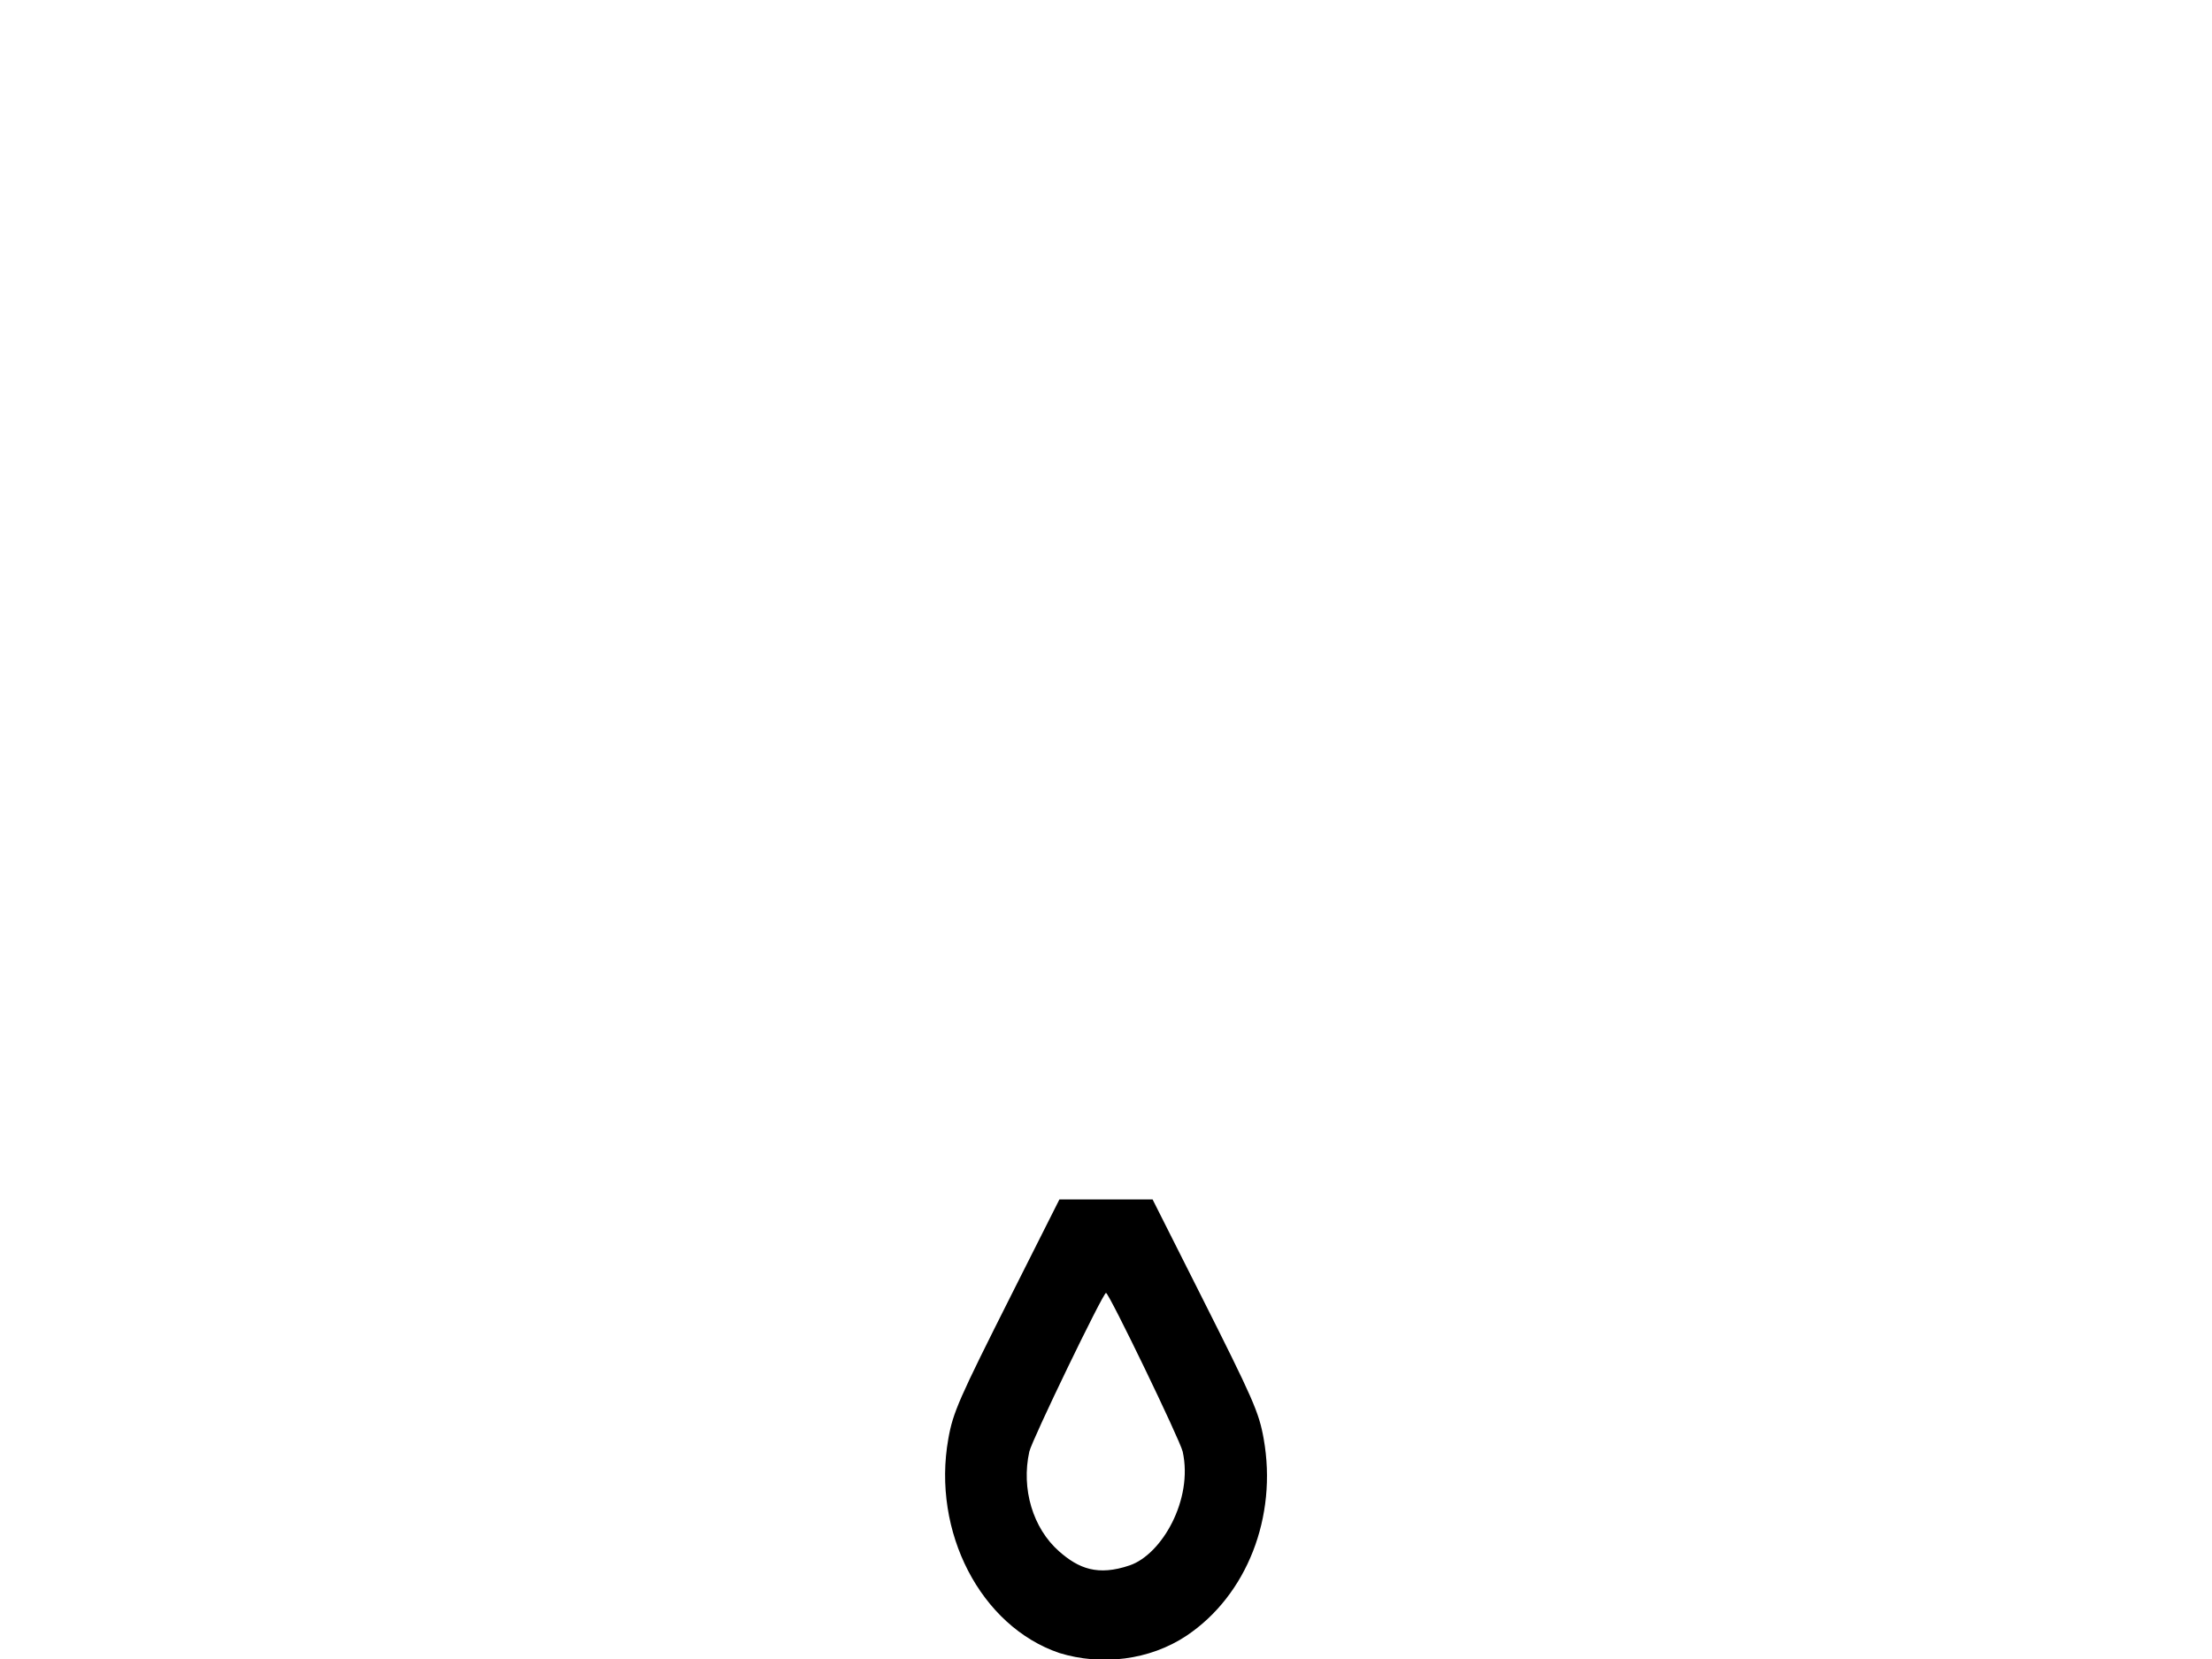
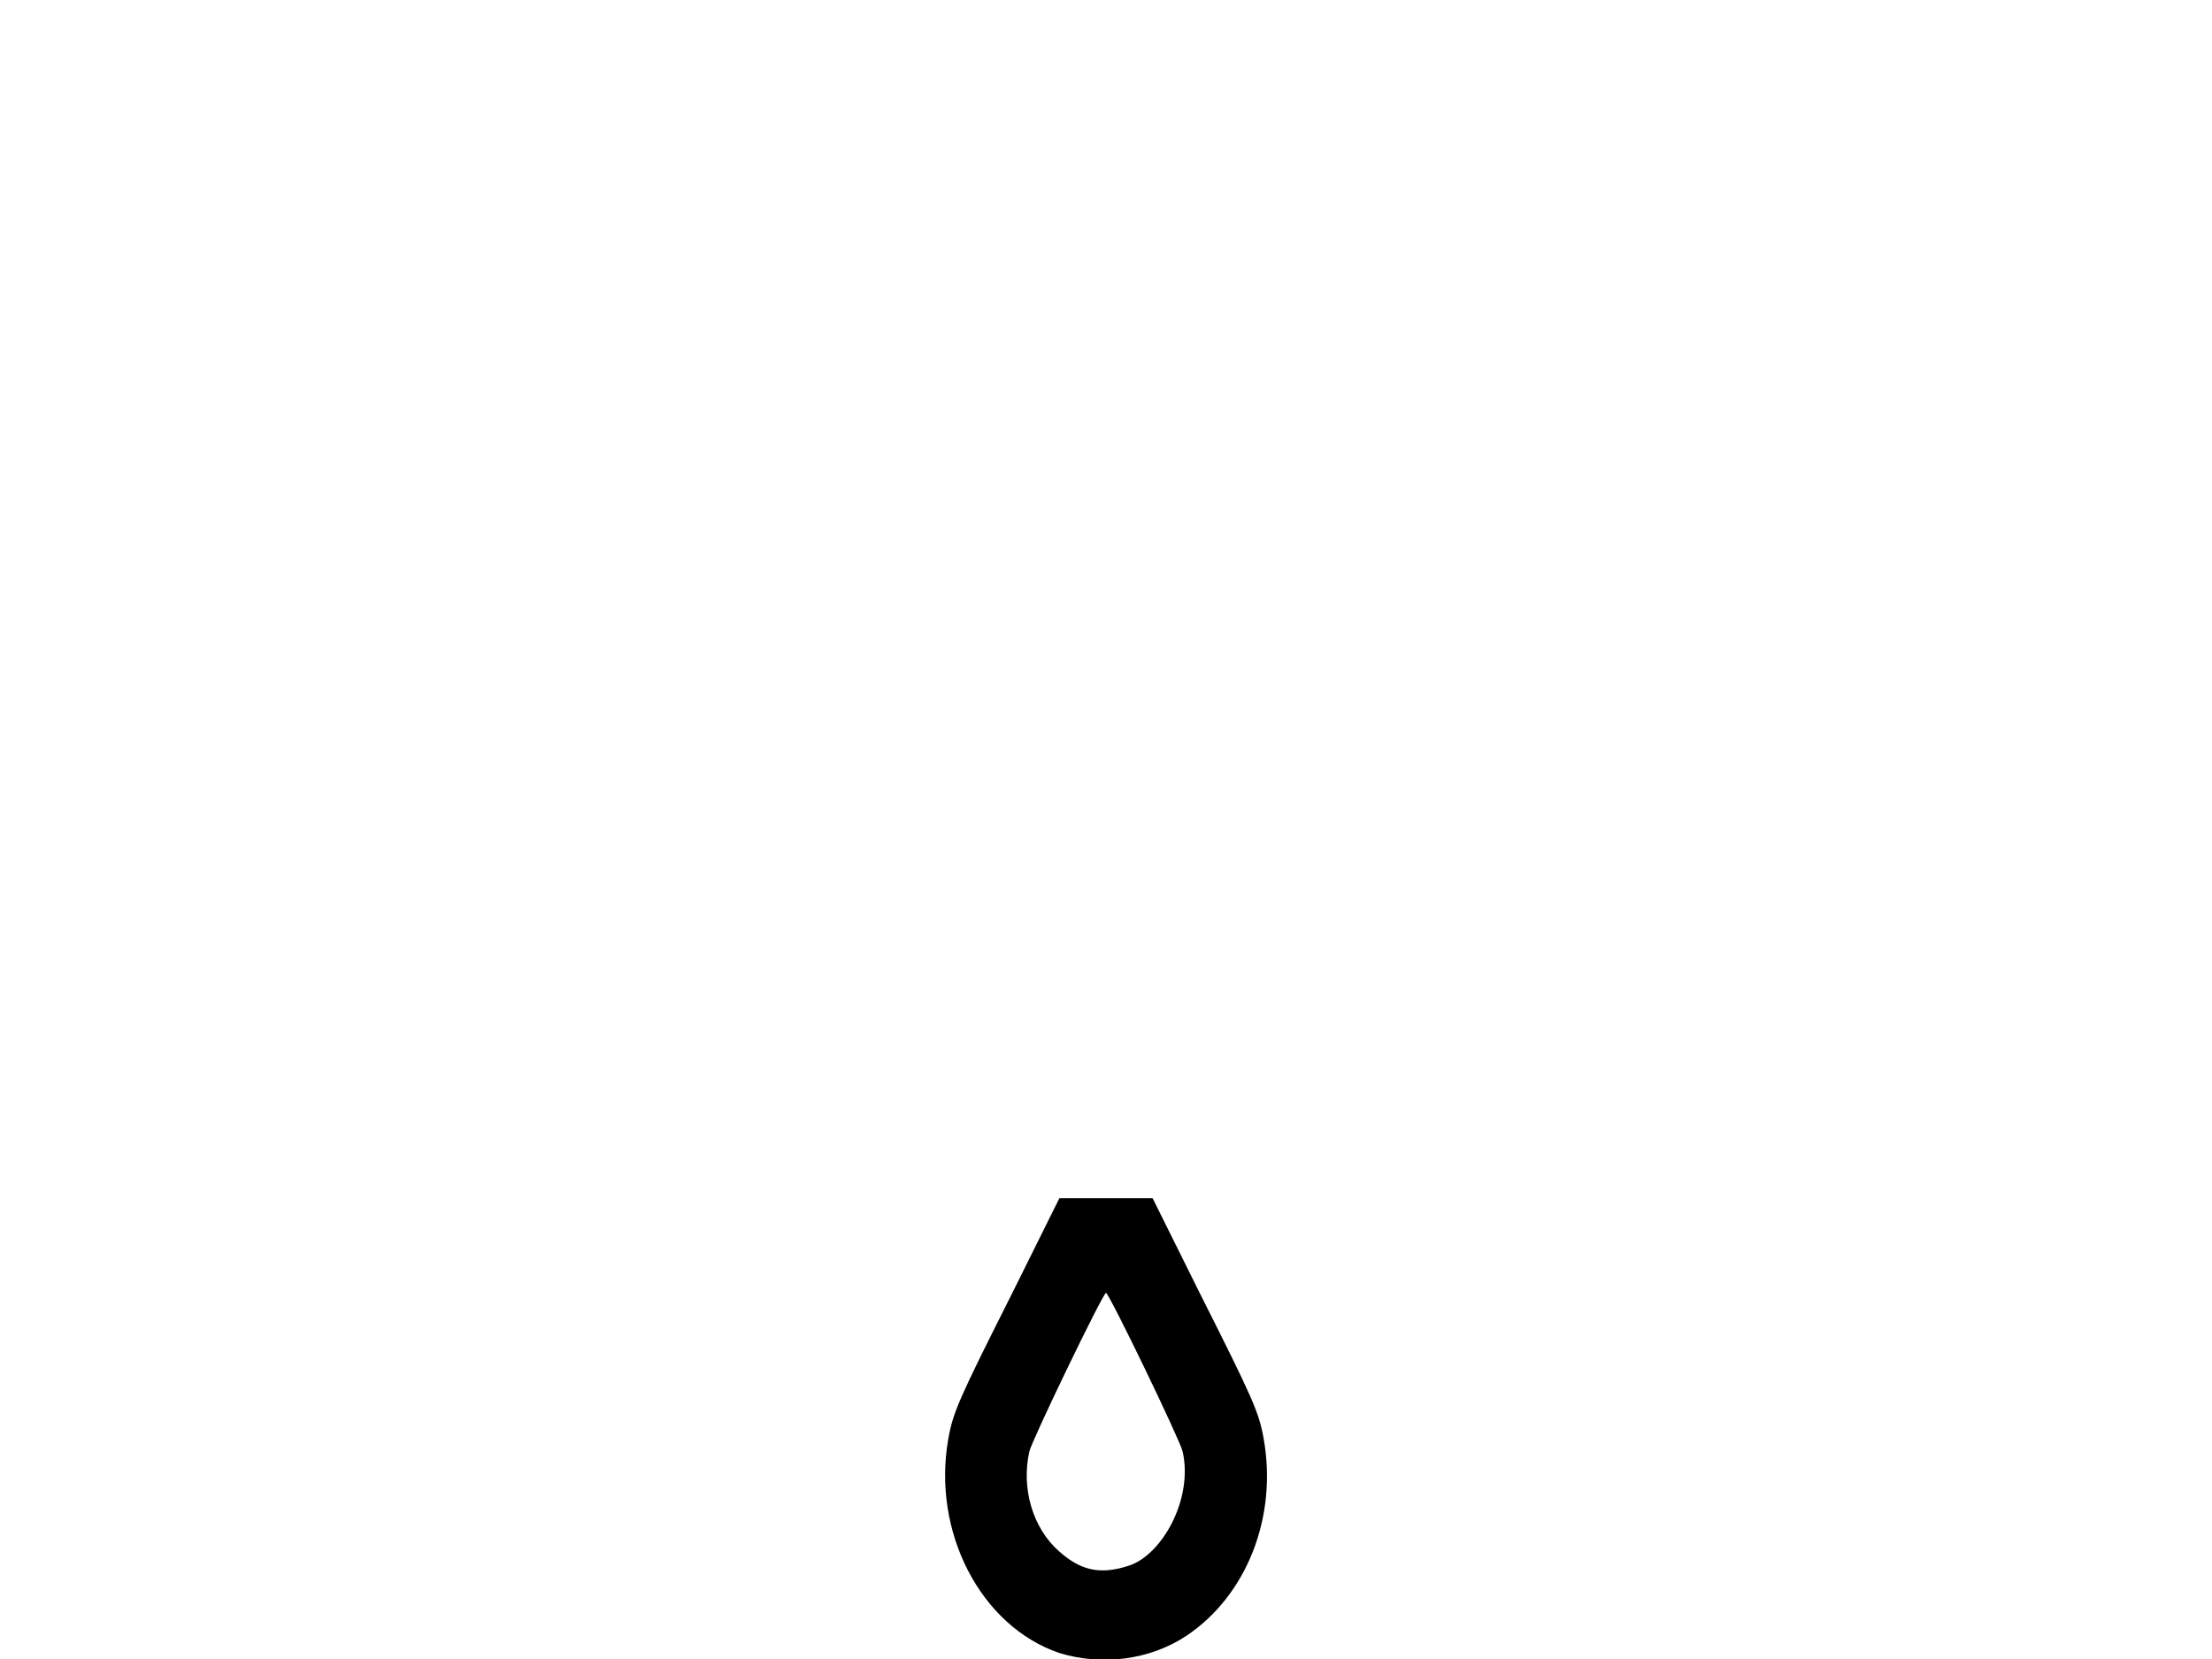
<svg xmlns="http://www.w3.org/2000/svg" version="1.0" width="864" height="648">
-   <path d="M 413.742,645.645 C 383.032,635.18 363.931,598.298 370.412,561.978 C 372.261,551.616 374.419,546.698 395.419,505 L 413.801,468.5 L 450.199,468.5 L 468.581,505 C 489.581,546.698 491.739,551.616 493.588,561.978 C 499.03,592.479 487.006,623.15 463.422,638.924 C 449.056,648.485 430.224,650.723 413.742,645.645 z M 441.266,611.425 C 453.766,607.166 466.119,585.758 461.951,567 C 460.957,562.525 433.167,505 432,505 C 430.833,505 403.043,562.525 402.049,567 C 398.828,581.496 403.433,596.93 413.668,605.939 C 421.318,612.673 428.767,615.684 441.266,611.425 z" />
+   <path d="M 413.742,645.645 C 383.032,635.18 363.931,598.298 370.412,561.978 372.261,551.616 374.419,546.698 395.419,505 l 18.382,-37 36.399,0 18.382,37 c 21,41.699 23.158,46.616 25.007,56.978 5.442,30.502 -6.582,61.172 -30.166,76.946 -14.366,9.561 -33.197,11.799 -49.679,6.721 z M 441.266,611.425 C 453.766,607.166 466.119,585.758 461.951,567 460.957,562.525 433.167,505 432,505 c -1.167,0 -28.957,57.525 -29.951,62 -3.221,14.496 1.384,29.93 11.619,38.939 7.651,6.734 15.1,9.745 27.599,5.486 z" />
</svg>
